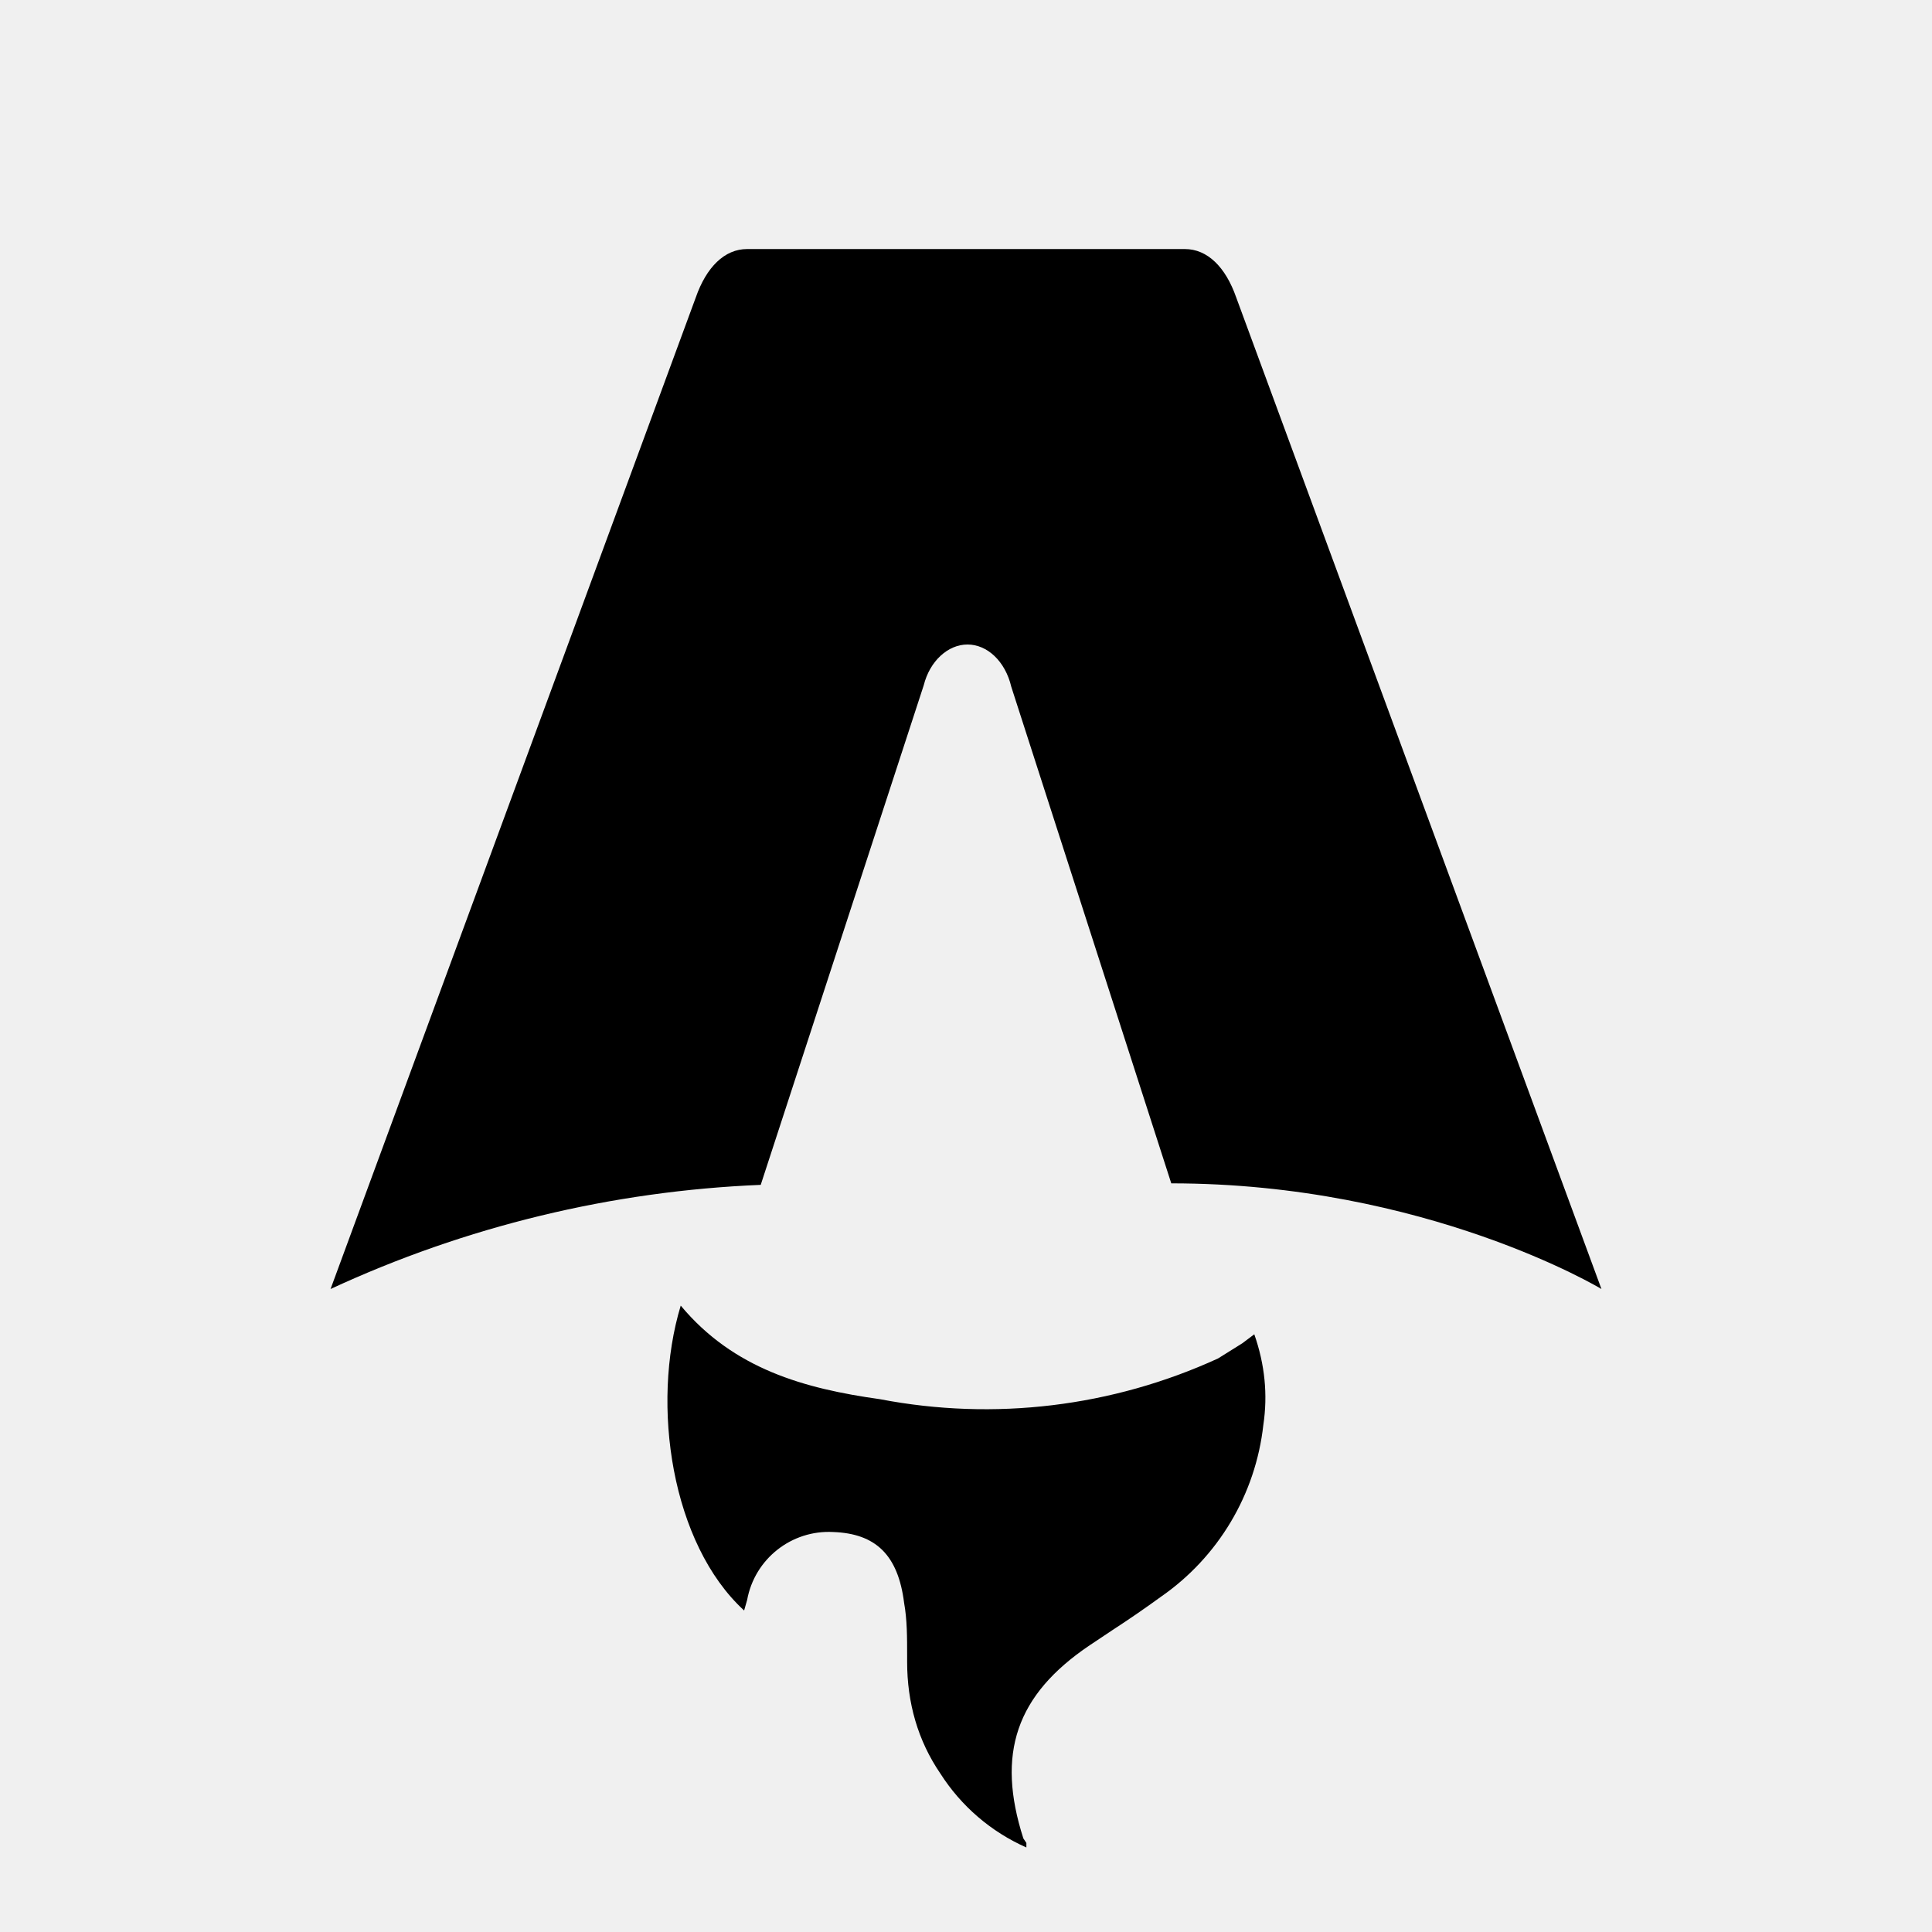
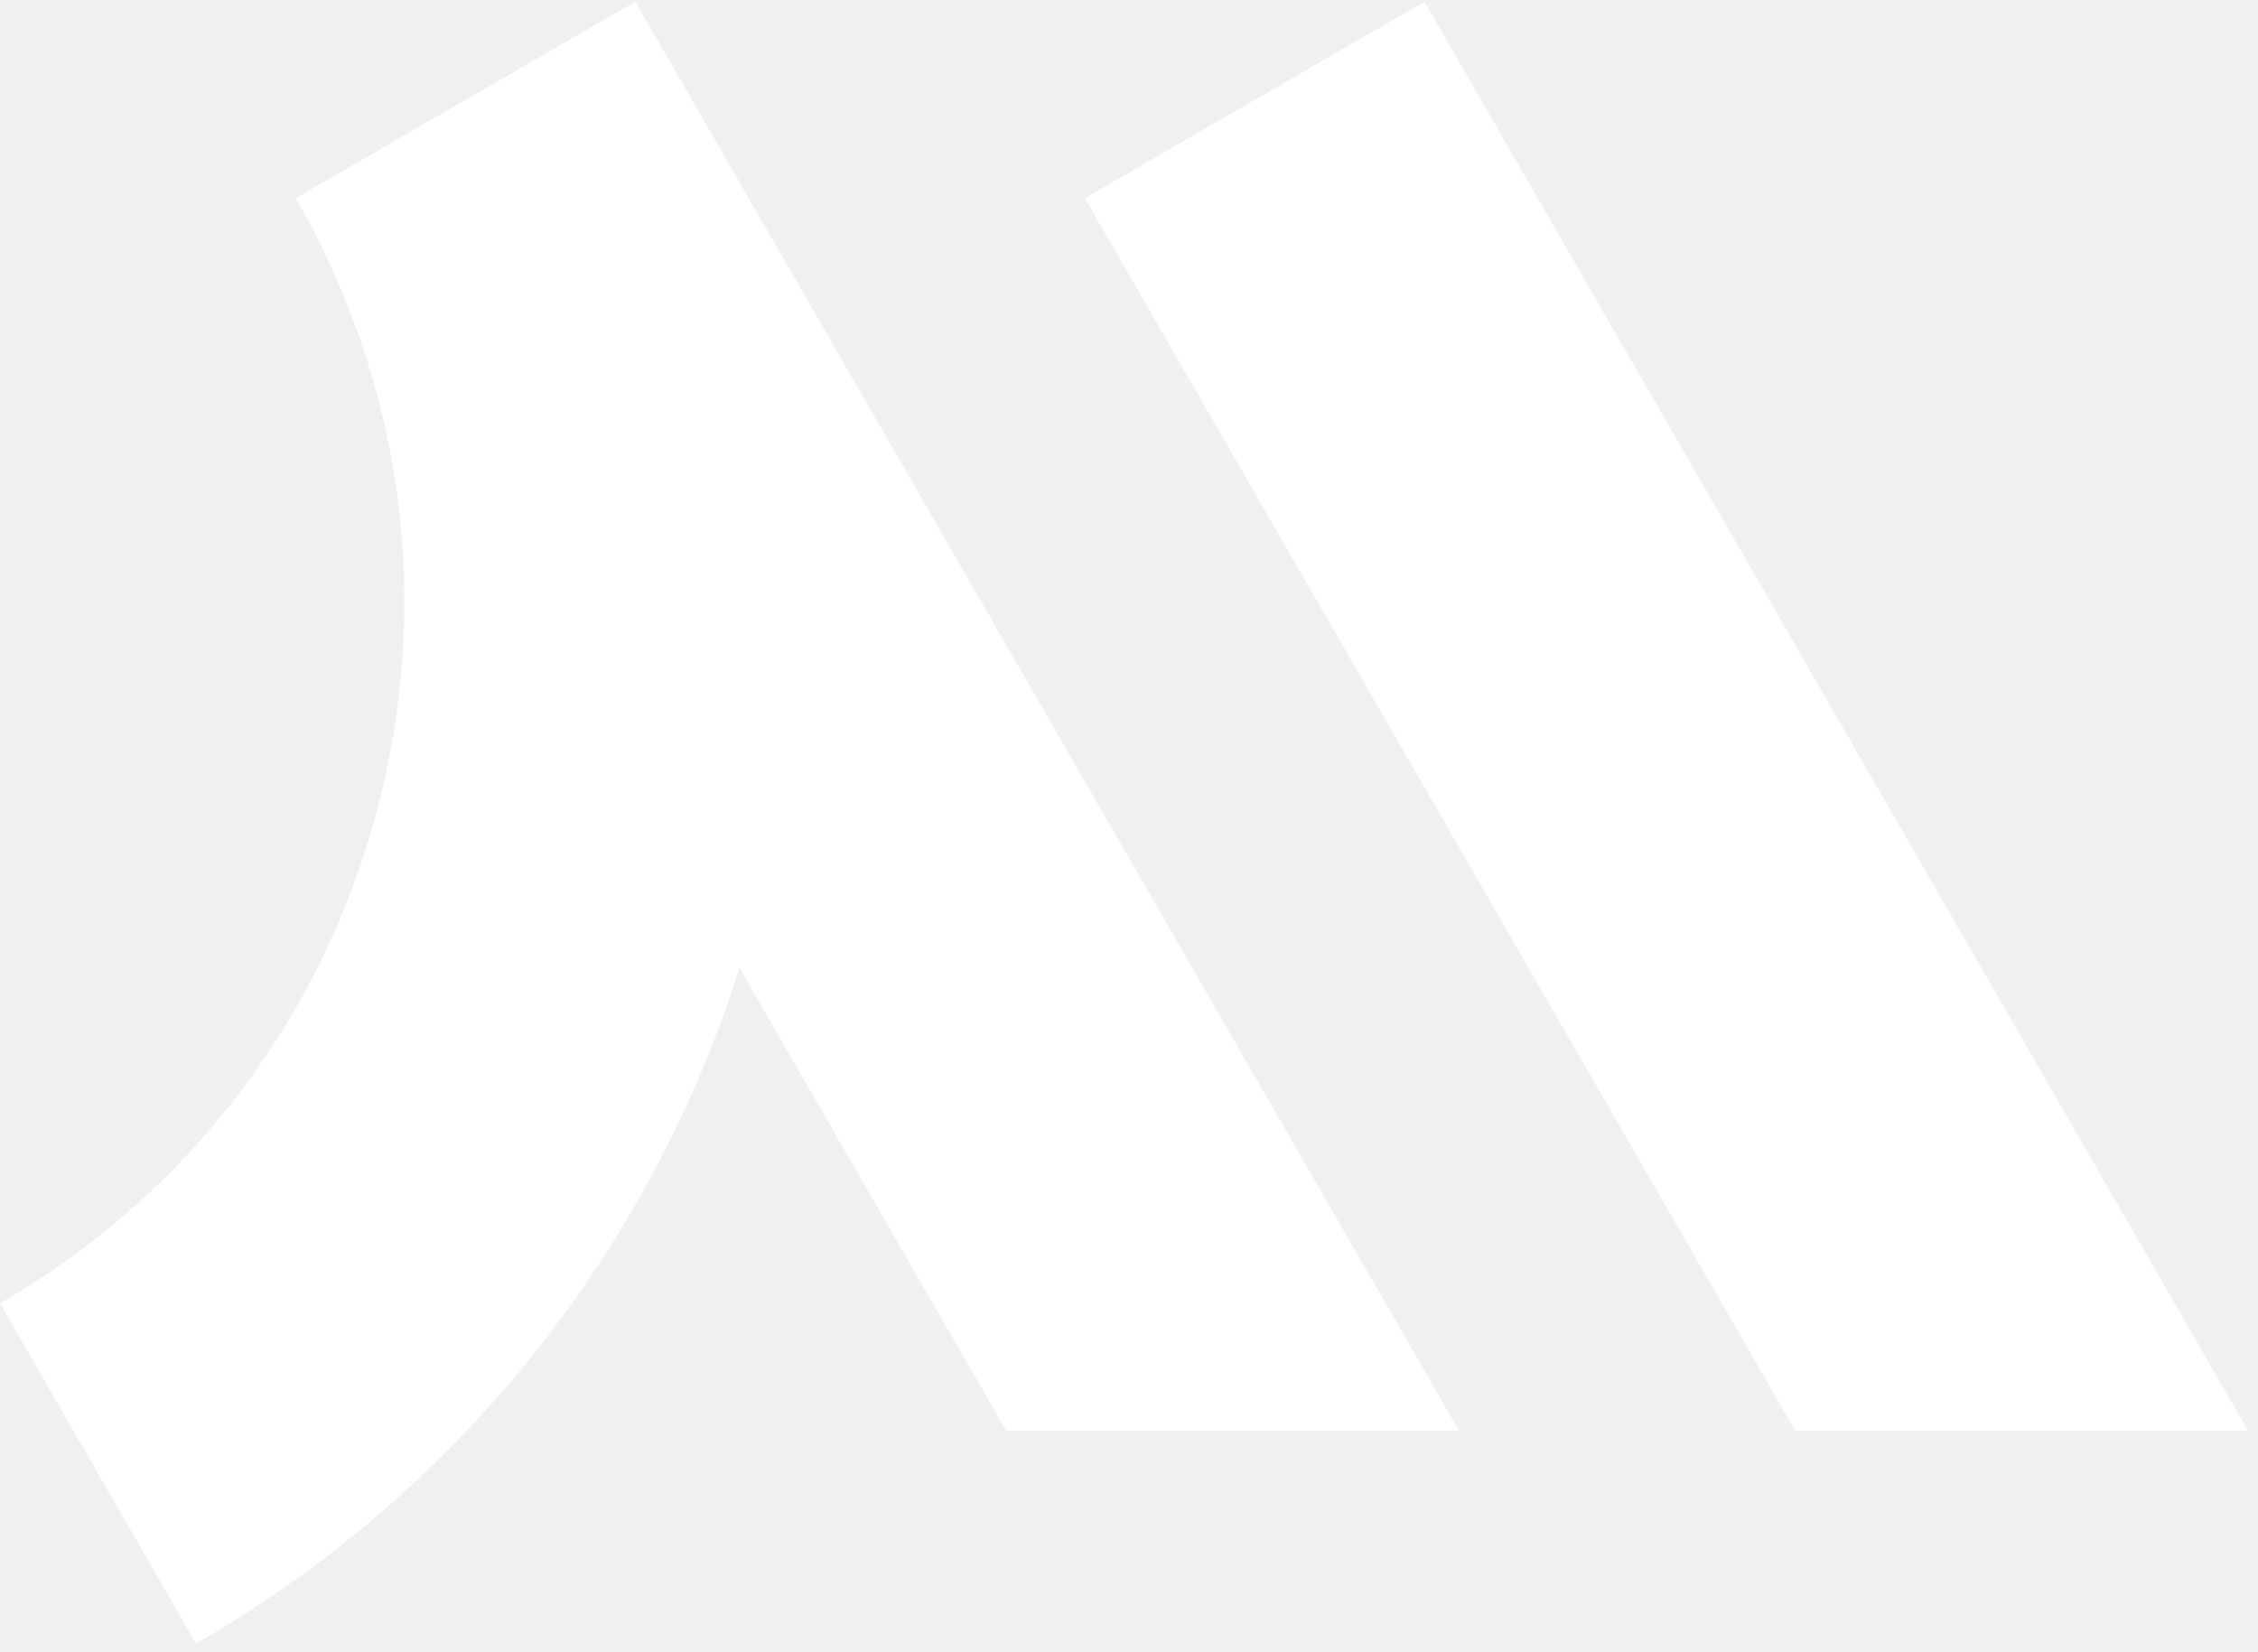
- <svg xmlns="http://www.w3.org/2000/svg" fill="none" viewBox="0 0 128 128">
-   <path d="M50.4 78.5a75.1 75.1 0 0 0-28.5 6.9l24.2-65.7c.7-2 1.9-3.2 3.4-3.2h29c1.5 0 2.7 1.2 3.4 3.2l24.2 65.7s-11.6-7-28.5-7L67 45.5c-.4-1.7-1.6-2.8-2.9-2.8-1.3 0-2.5 1.1-2.9 2.7L50.4 78.5Zm-1.1 28.2Zm-4.2-20.2c-2 6.6-.6 15.8 4.2 20.2a17.5 17.5 0 0 1 .2-.7 5.5 5.5 0 0 1 5.7-4.5c2.8.1 4.3 1.5 4.7 4.7.2 1.1.2 2.3.2 3.5v.4c0 2.7.7 5.2 2.2 7.4a13 13 0 0 0 5.7 4.9v-.3l-.2-.3c-1.8-5.6-.5-9.5 4.4-12.8l1.5-1a73 73 0 0 0 3.2-2.2 16 16 0 0 0 6.8-11.4c.3-2 .1-4-.6-6l-.8.6-1.6 1a37 37 0 0 1-22.4 2.7c-5-.7-9.7-2-13.2-6.2Z" />
-   <style>
-         path { fill: #000; }
-         @media (prefers-color-scheme: dark) {
-             path { fill: #FFF; }
-         }
-     </style>
+ <svg xmlns="http://www.w3.org/2000/svg" width="160" height="117" viewBox="0 0 160 117" fill="none">
+   <g clip-path="url(#clip0_4_43)">
+     <path d="M45.019 0.126L45.017 0.122L20.949 14.04C28.601 27.315 30.637 42.767 26.684 57.548C22.73 72.329 13.253 84.69 0 92.355L13.895 116.463C32.419 105.75 45.971 88.85 52.4 68.588L71.304 101.386H103.394L45.027 0.122L45.019 0.126Z" fill="white" />
+     <path d="M100.939 0.123L76.872 14.042L127.217 101.387H159.306L100.939 0.123Z" fill="white" />
+   </g>
+   <defs>
+     <clipPath id="clip0_4_43">
+       <rect width="160" height="116.757" fill="white" transform="translate(0 0.121582)" />
+     </clipPath>
+   </defs>
</svg>
